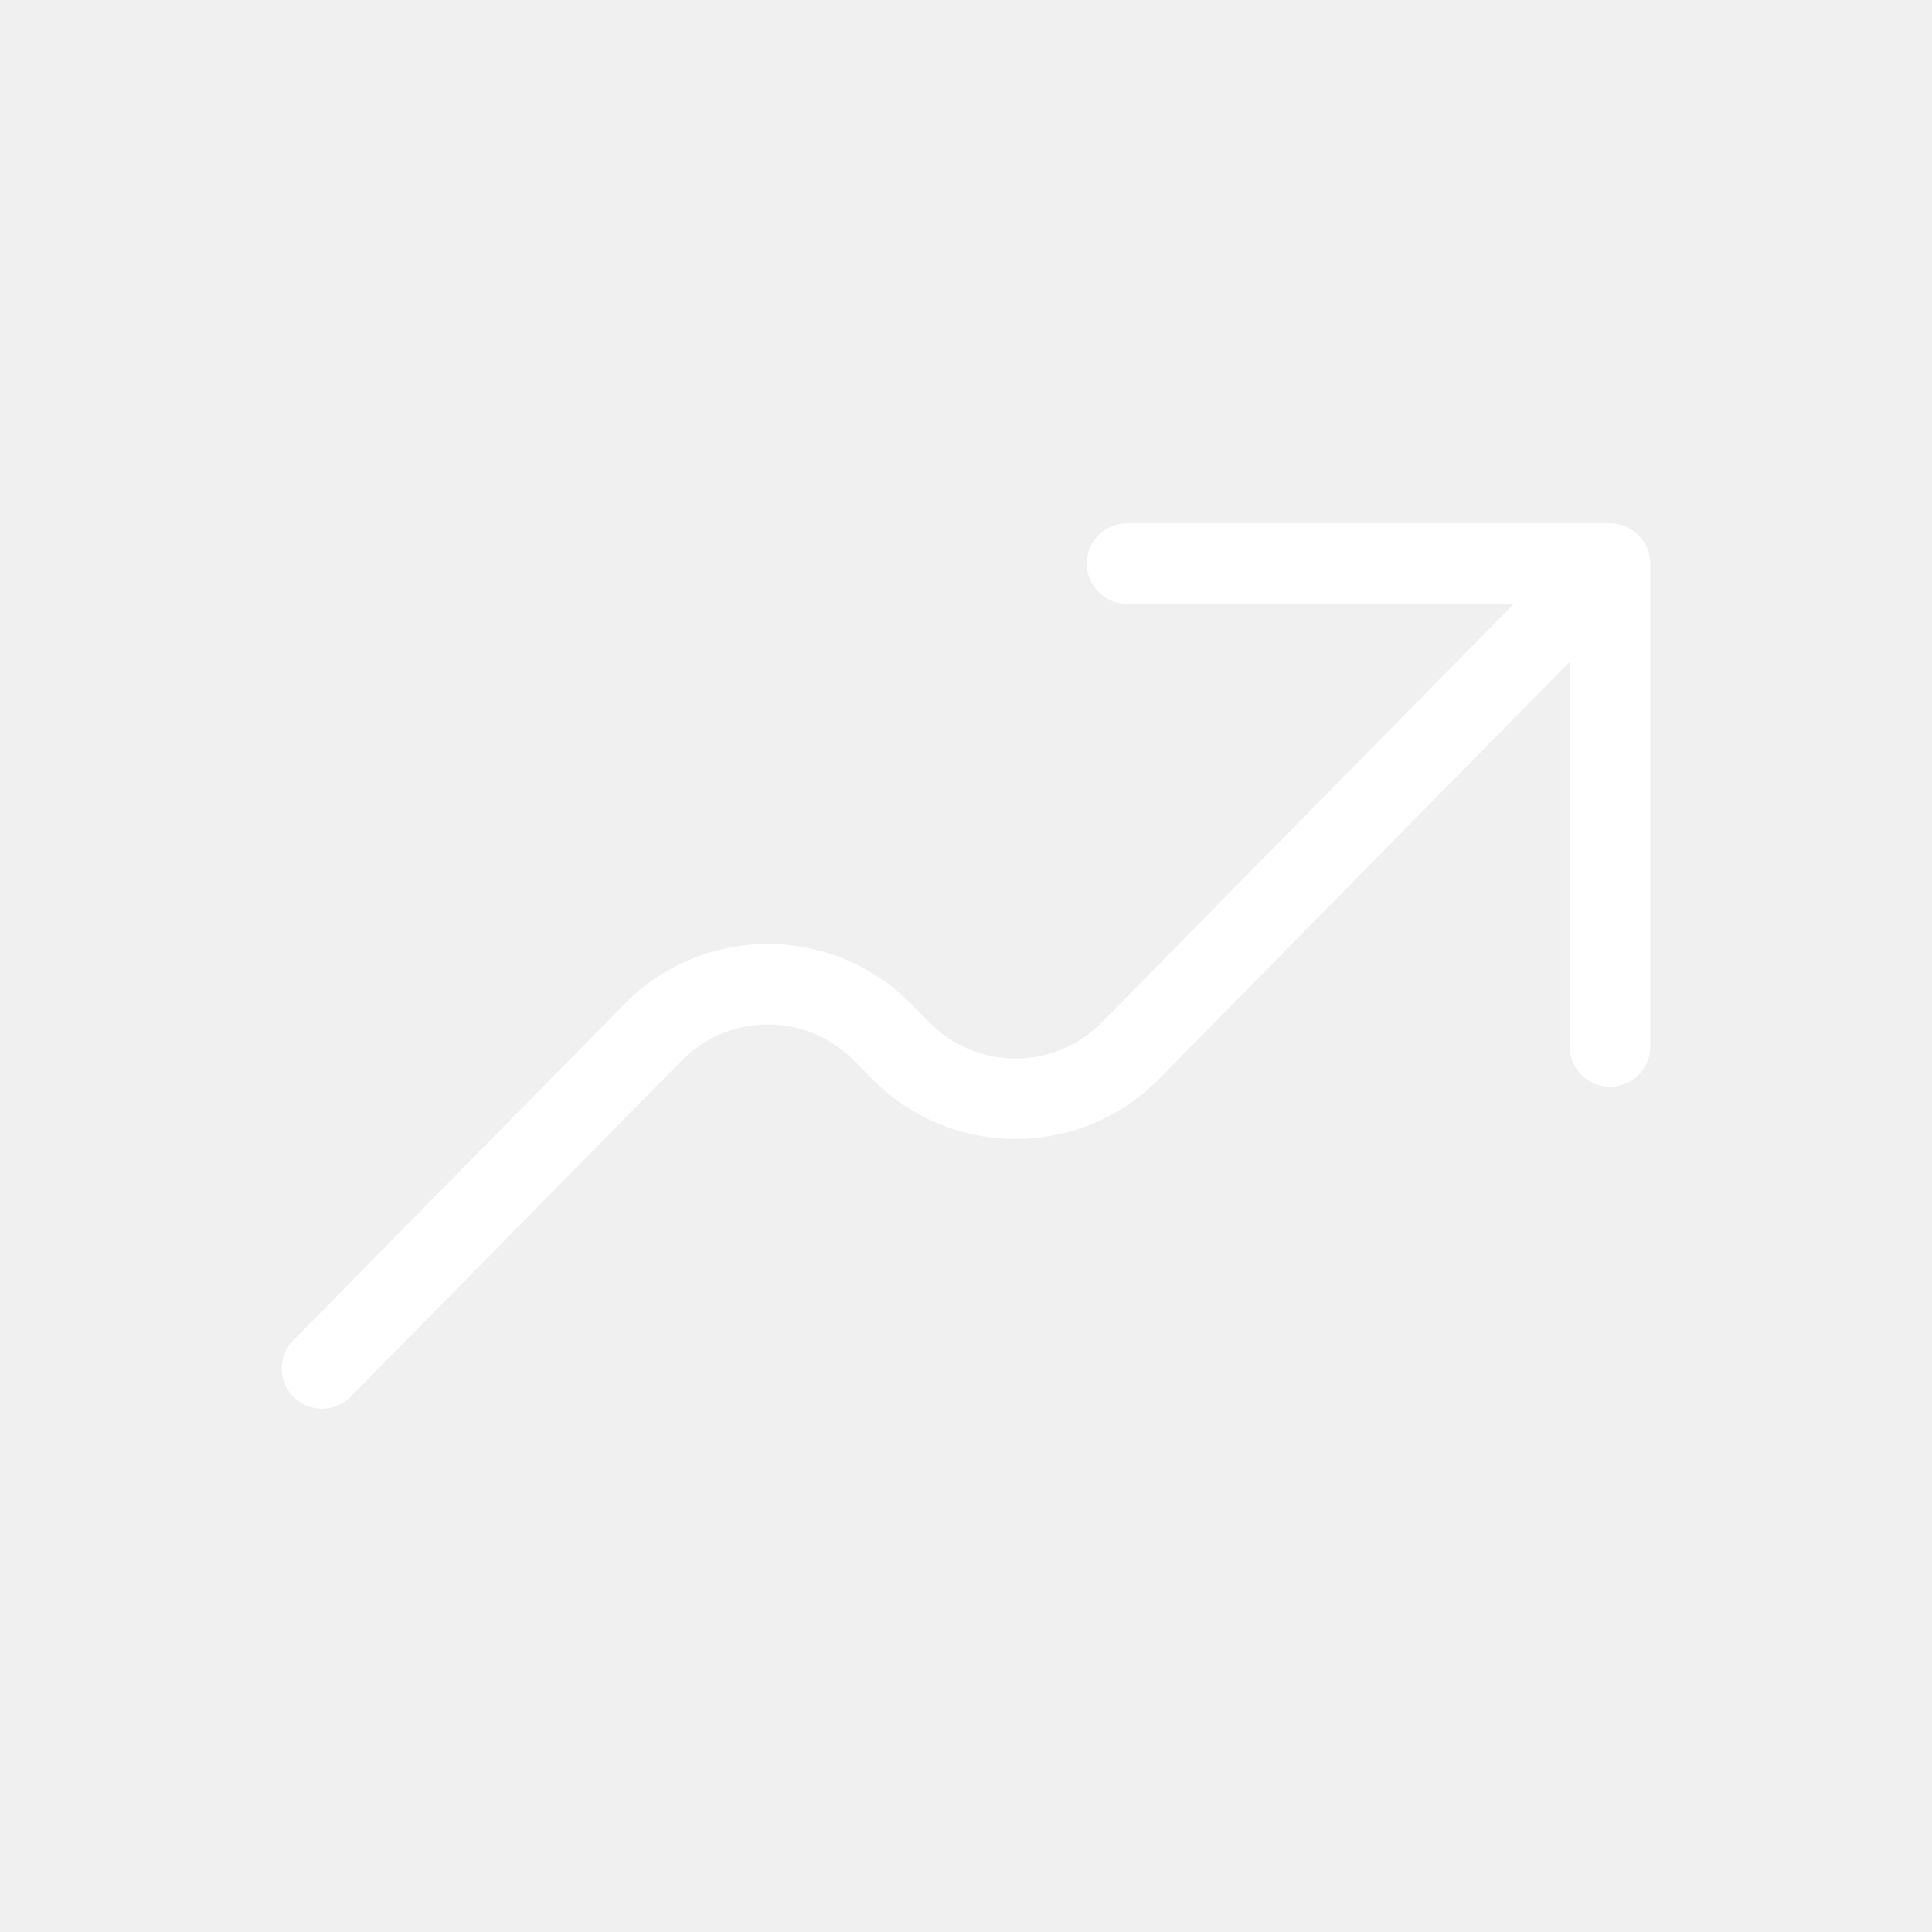
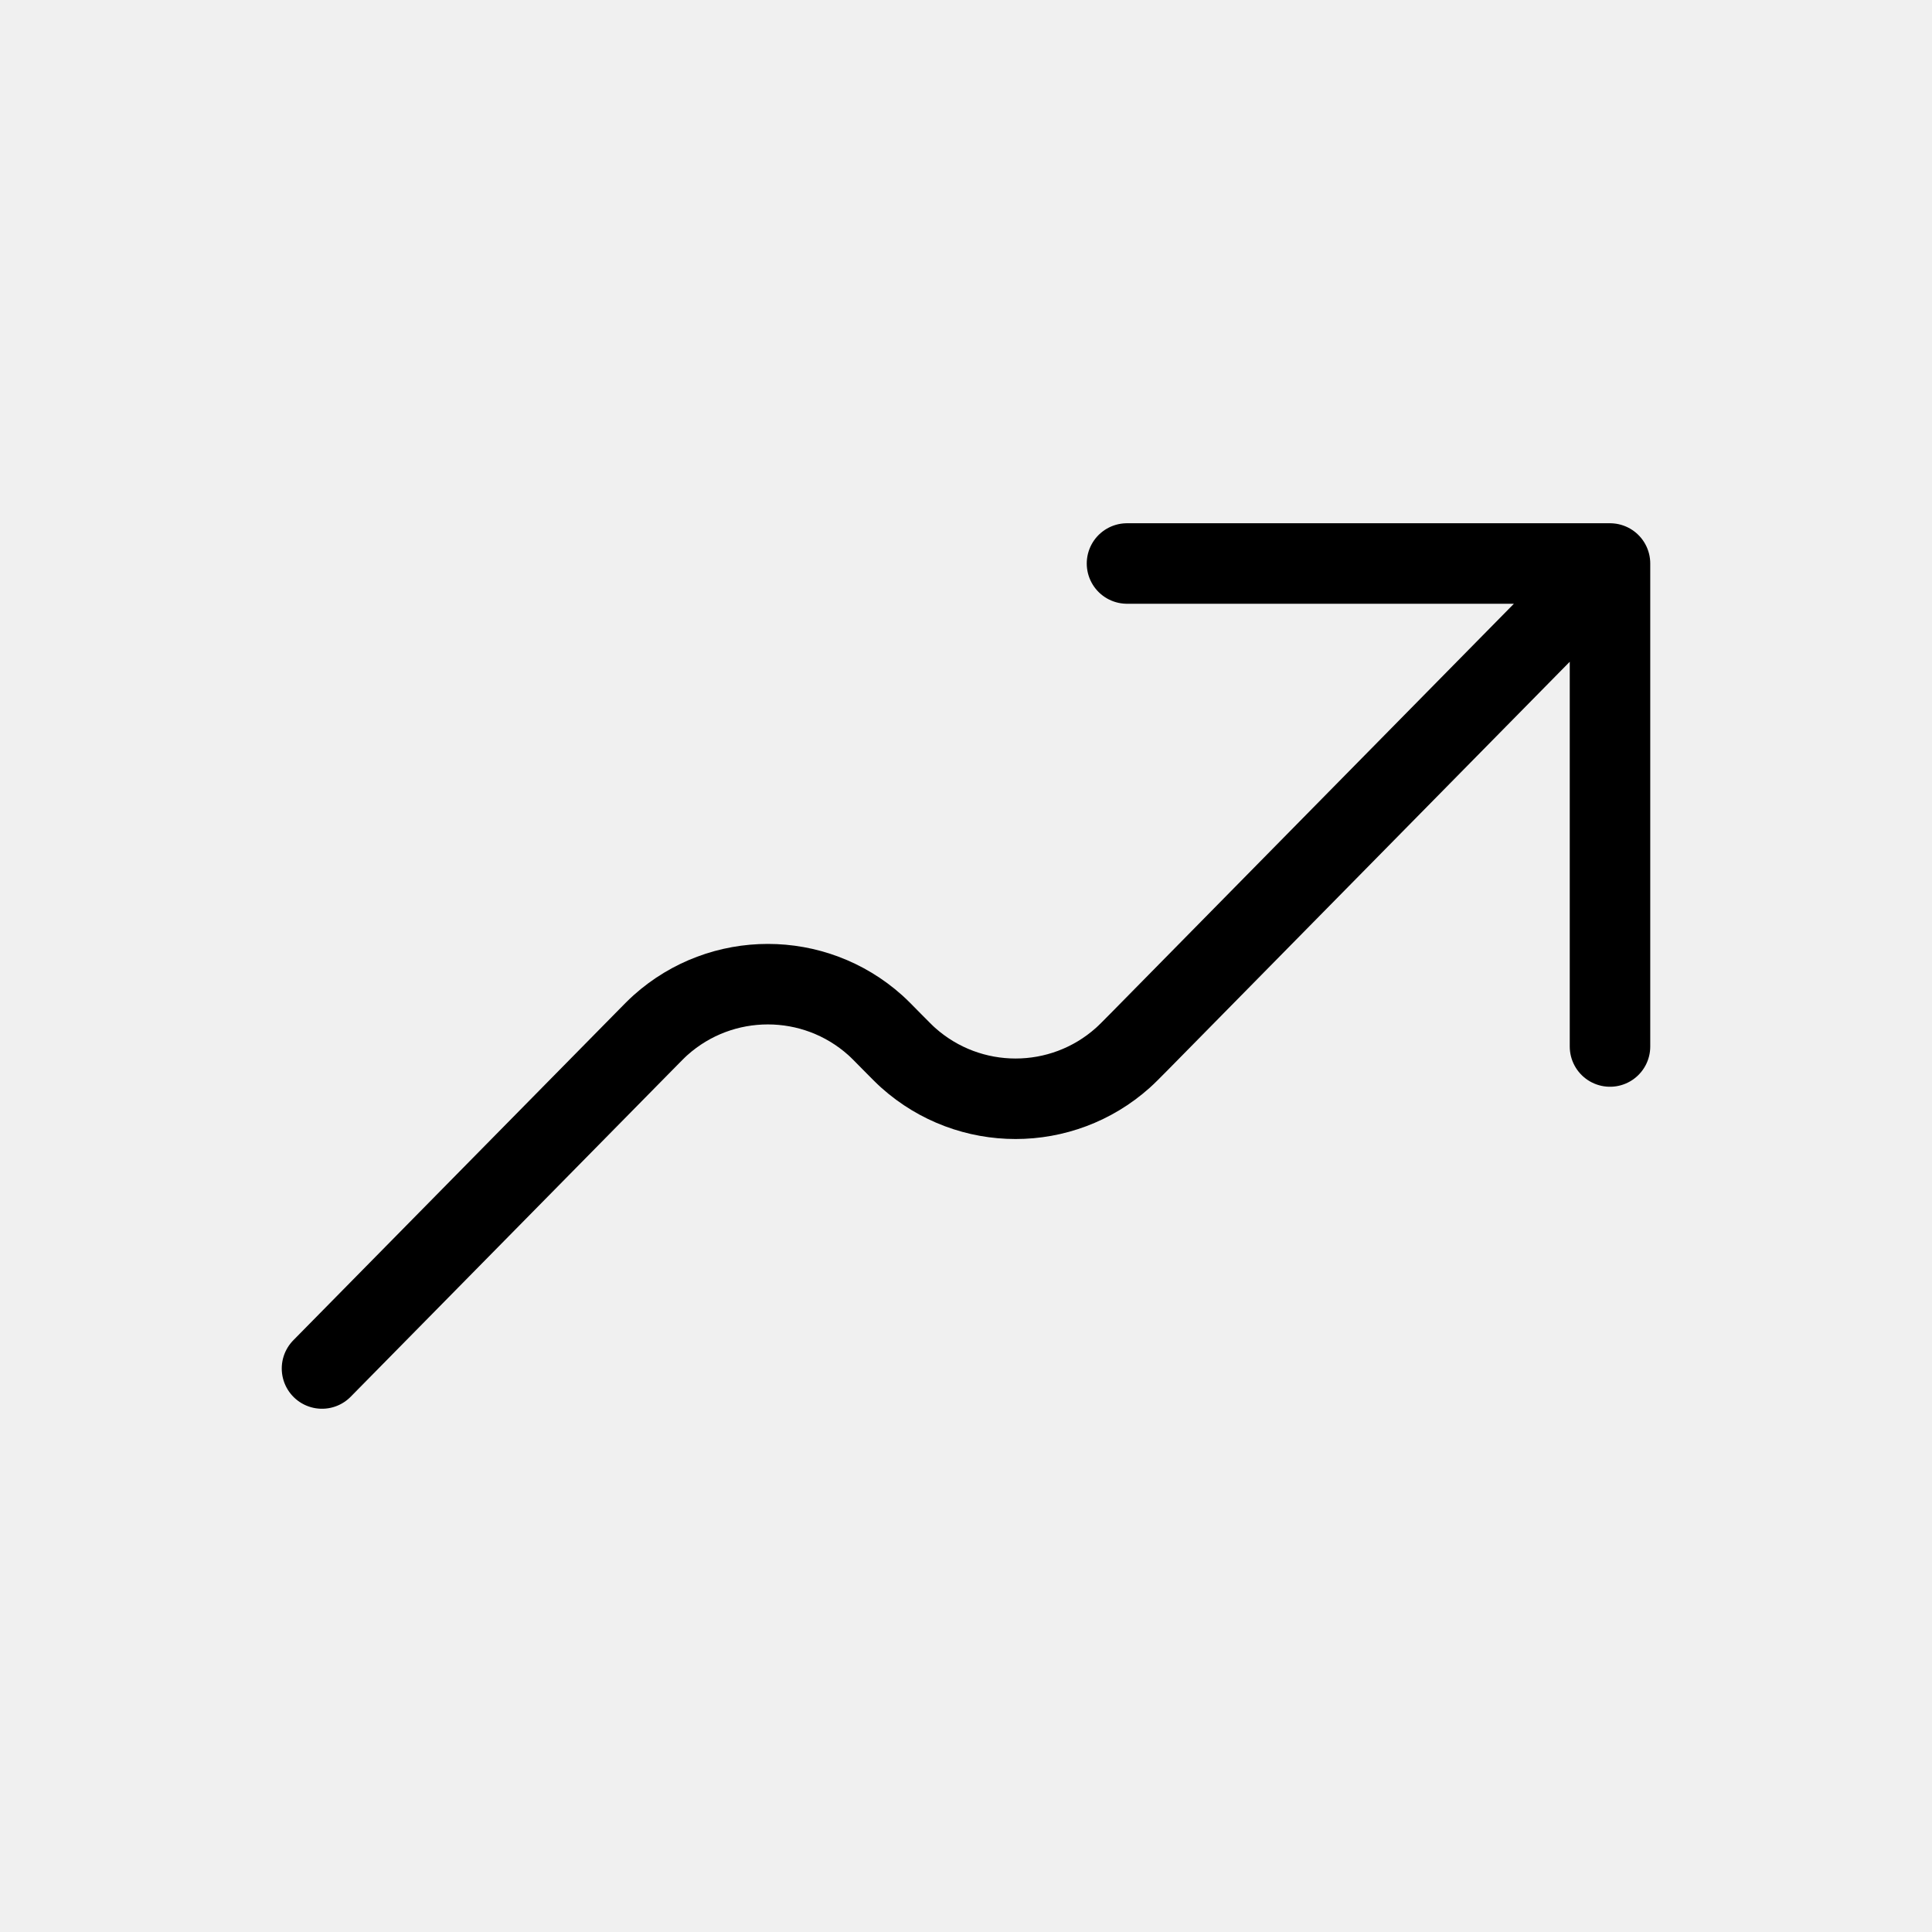
<svg xmlns="http://www.w3.org/2000/svg" width="24" height="24" viewBox="0 0 24 24" fill="none">
-   <path d="M20 7L14.154 12.938C14.049 13.044 13.996 13.098 13.949 13.14C13.19 13.819 12.042 13.819 11.282 13.14C11.235 13.098 11.182 13.044 11.077 12.938C10.972 12.831 10.919 12.777 10.872 12.735C10.113 12.056 8.964 12.056 8.205 12.735C8.158 12.777 8.105 12.831 8.001 12.937L4 17M14 7H20L20 13" stroke="white" stroke-linecap="round" stroke-linejoin="round" />
+   <path d="M20 7L14.154 12.938C14.049 13.044 13.996 13.098 13.949 13.14C13.19 13.819 12.042 13.819 11.282 13.14C11.235 13.098 11.182 13.044 11.077 12.938C10.972 12.831 10.919 12.777 10.872 12.735C10.113 12.056 8.964 12.056 8.205 12.735C8.158 12.777 8.105 12.831 8.001 12.937L4 17M14 7H20L20 13" stroke="currentColor" stroke-linecap="round" stroke-linejoin="round" />
</svg>
